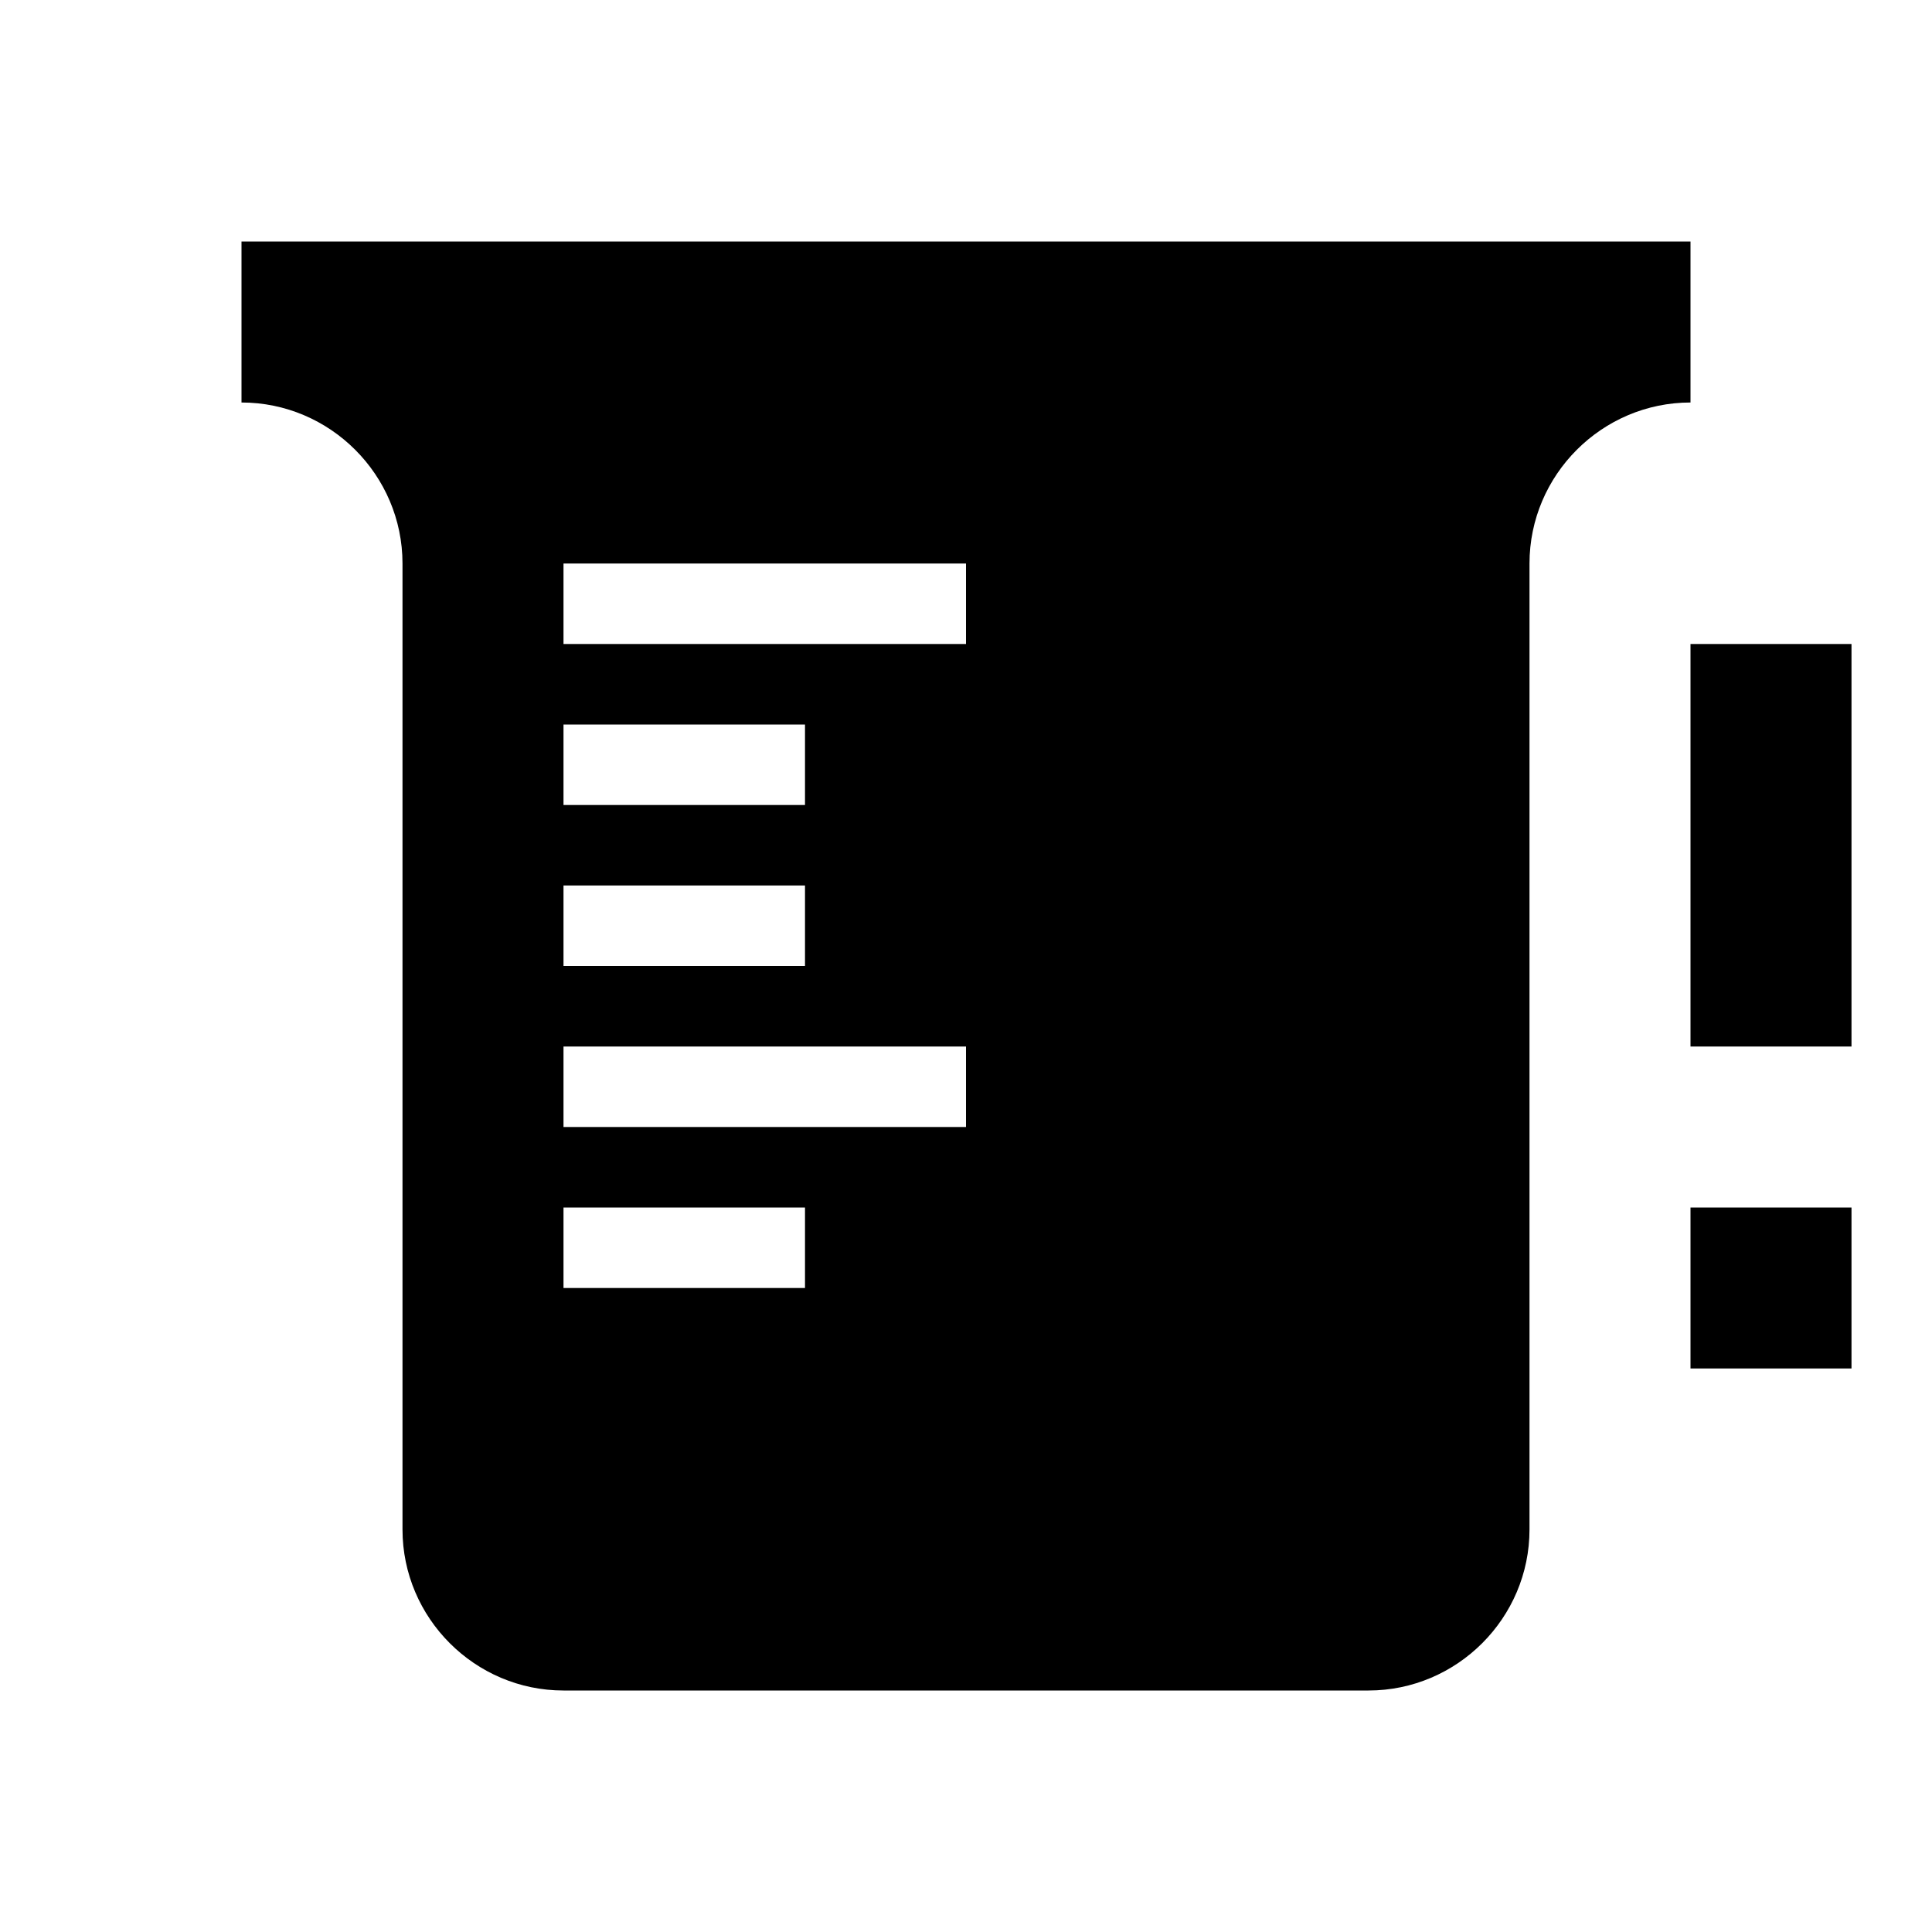
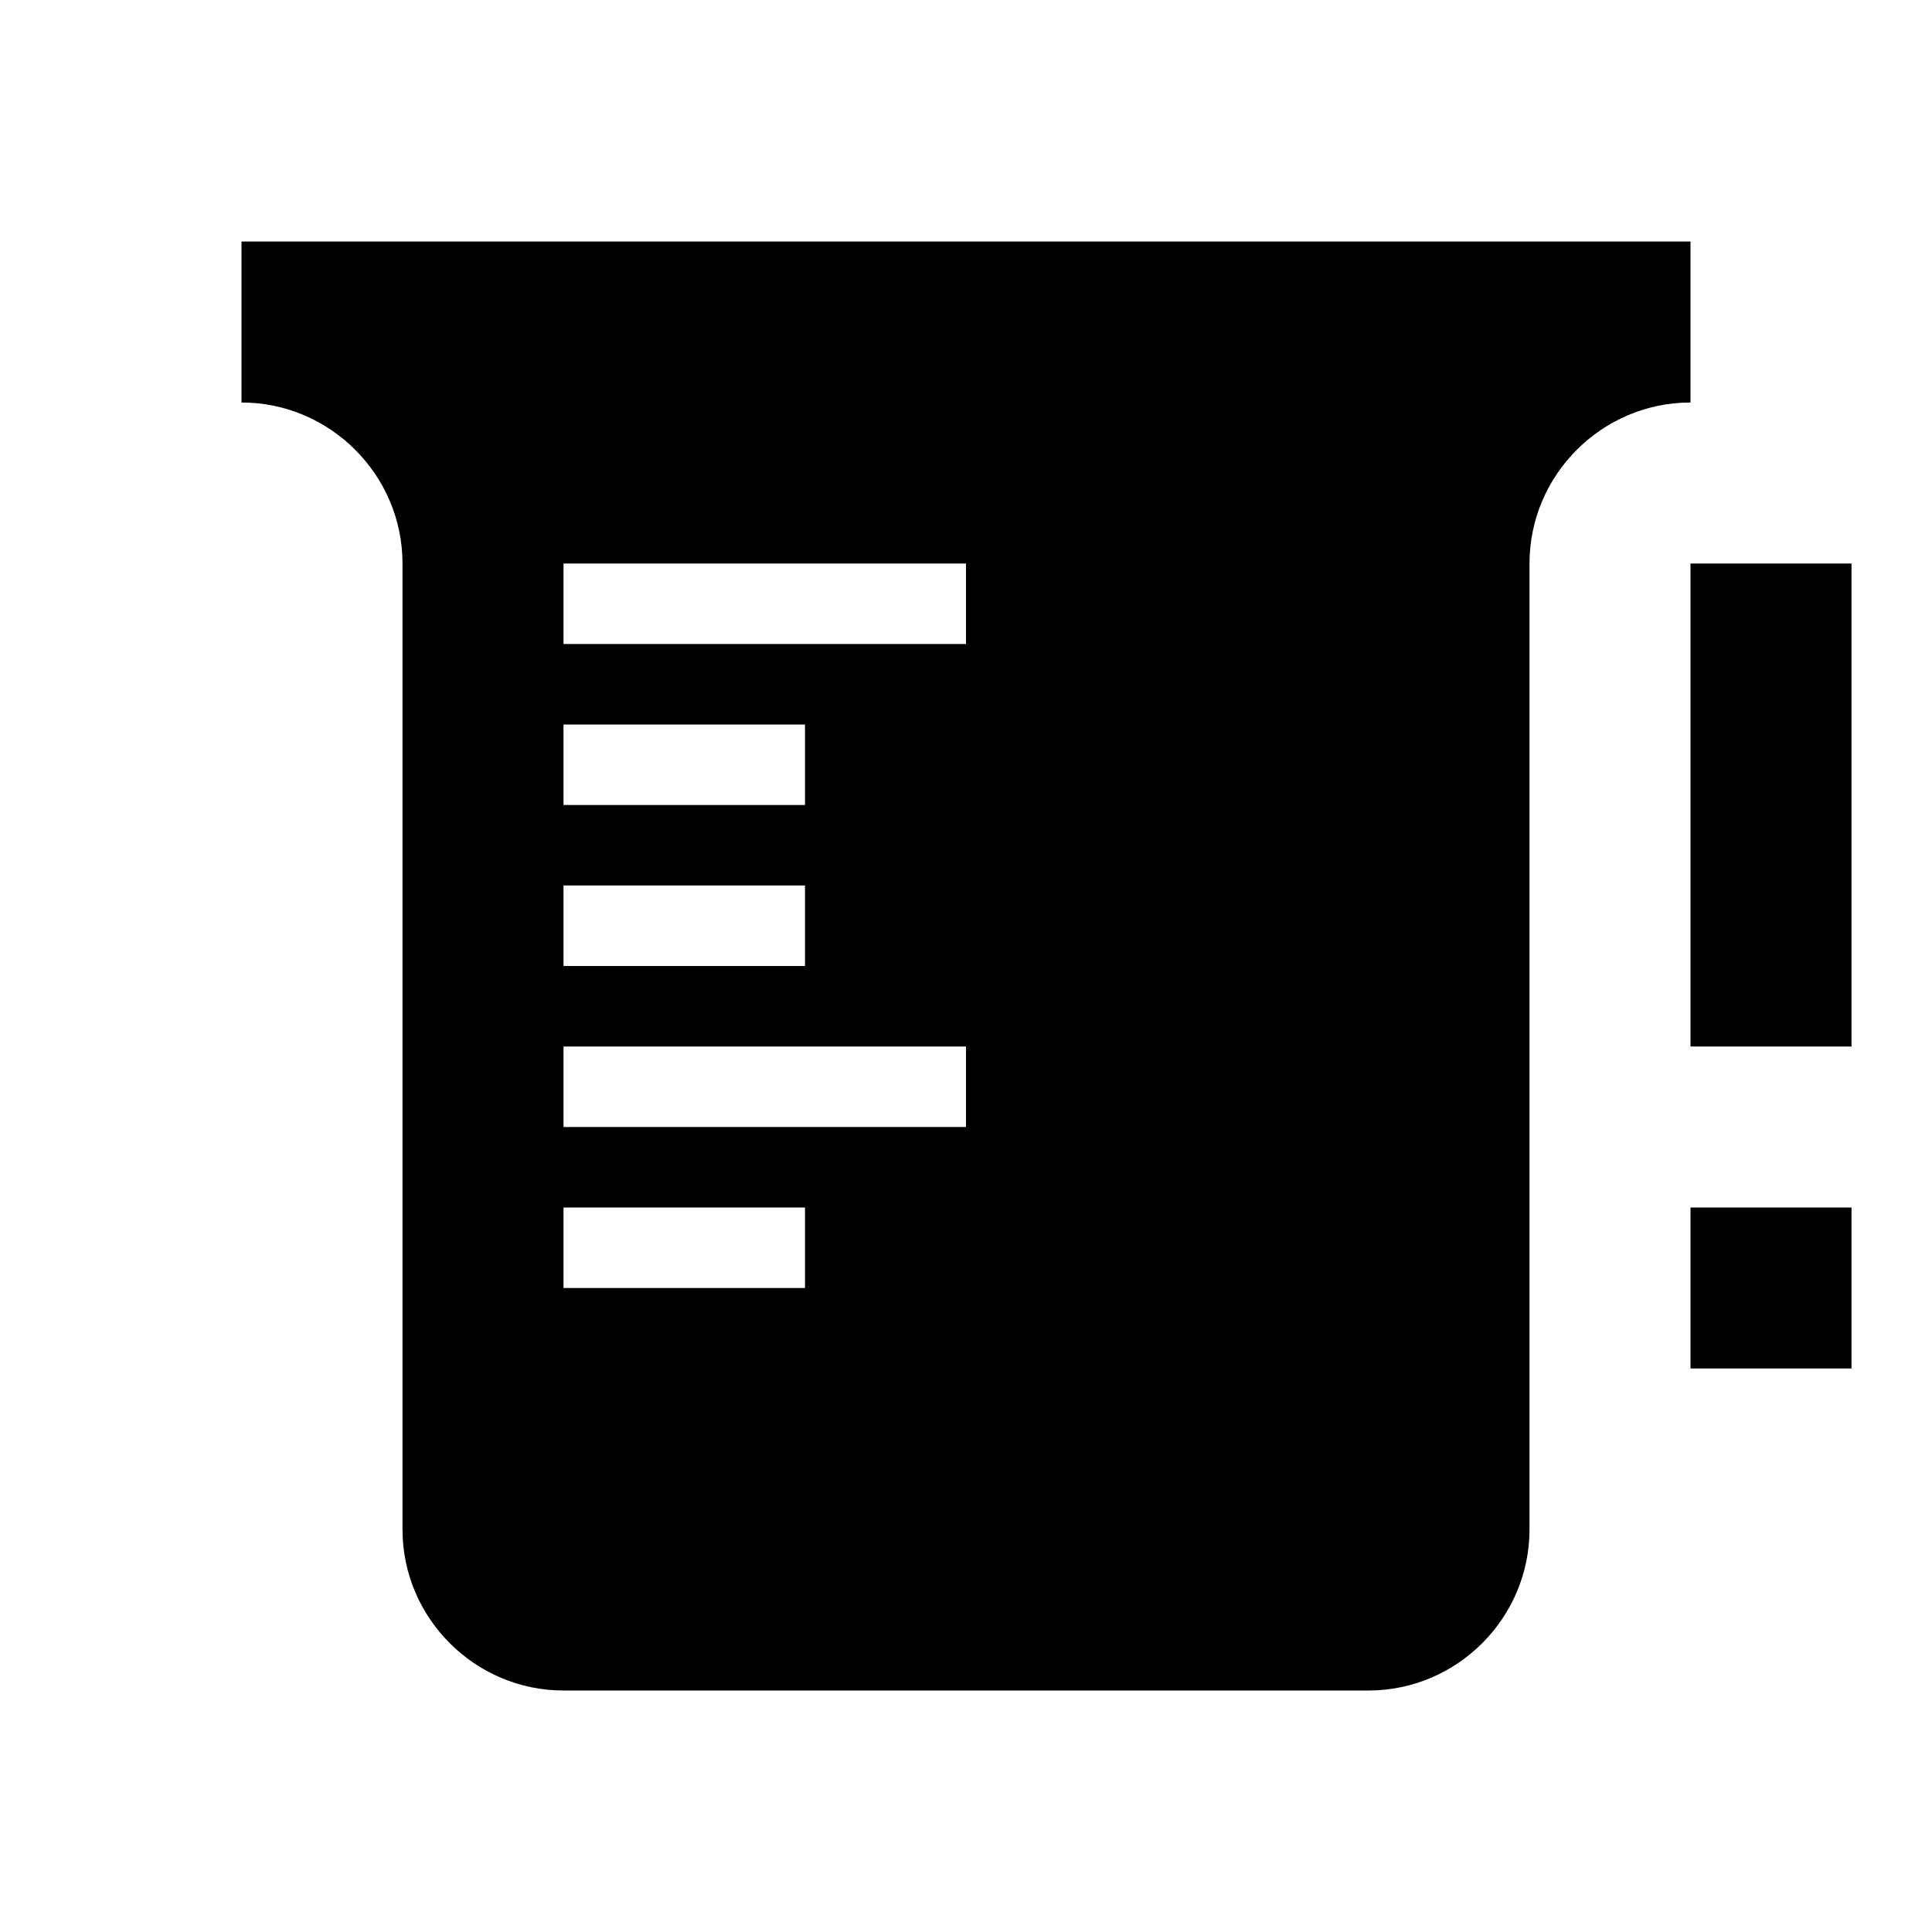
<svg xmlns="http://www.w3.org/2000/svg" version="1.1" id="mdi-beaker-alert" width="24" height="24" viewBox="0 0 24 24">
-   <path d="M3 3H21V5C19.9 5 19 5.9 19 7V19C19 20.1 18.1 21 17 21H7C5.9 21 5 20.1 5 19V7C5 5.9 4.1 5 3 5V3M7 9V10H10V9H7M7 11V12H10V11H7M10 16V15H7V16H10M12 14V13H7V14H12M12 8V7H7V8H12M21 13V8H23V13H21M21 17V15H23V17H21Z" />
+   <path d="M3 3H21V5C19.9 5 19 5.9 19 7V19C19 20.1 18.1 21 17 21H7C5.9 21 5 20.1 5 19V7C5 5.9 4.1 5 3 5V3M7 9V10H10V9H7M7 11V12H10V11H7M10 16V15H7V16H10M12 14V13H7V14H12M12 8V7H7V8H12M21 13V7H23V13H21M21 17V15H23V17H21Z" />
</svg>
